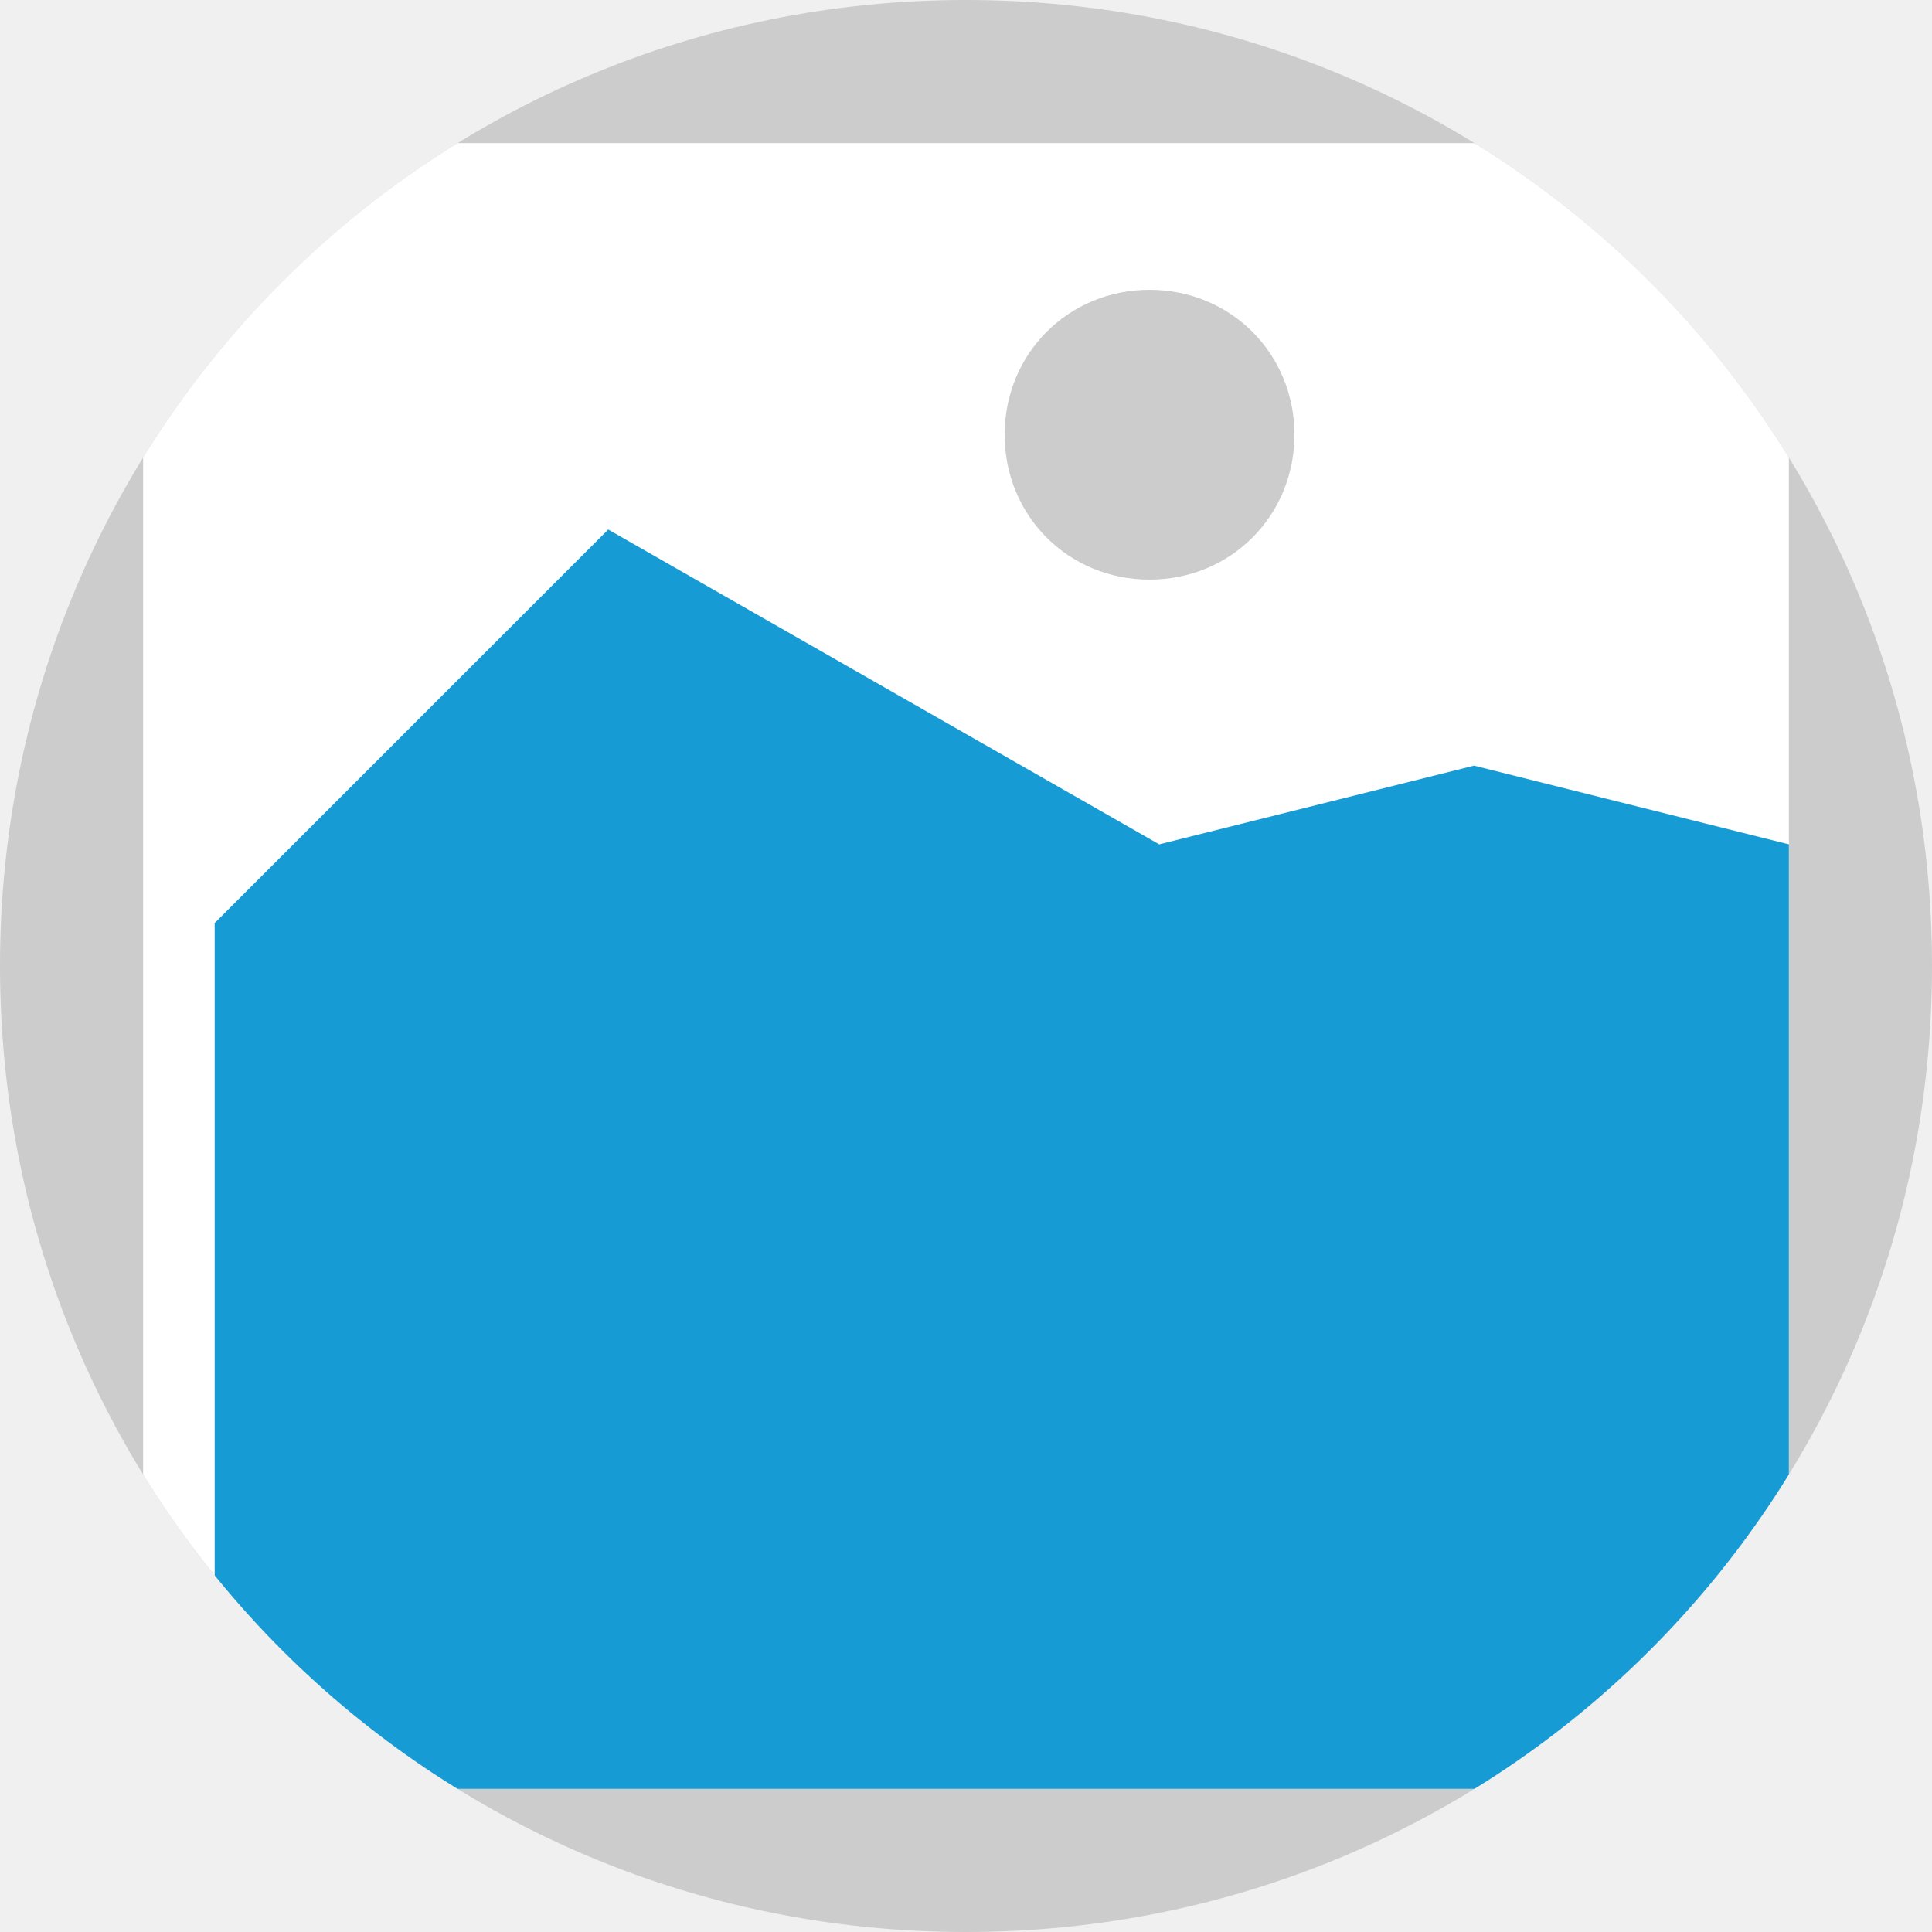
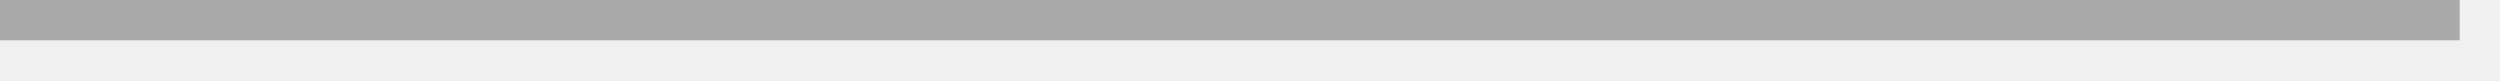
- <svg xmlns="http://www.w3.org/2000/svg" version="1.1" width="27px" height="27px">
-   <defs>
-     <mask fill="white" id="clip102">
-       <path d="M 384.5 192  C 377.007 192  371 185.993  371 178.5  L 371 178.5  C 371 171.007  377.007 165  384.5 165  L 384.5 165  C 391.993 165  398 171.007  398 178.5  L 398 178.5  C 398 185.993  391.993 192  384.5 192  " fill-rule="evenodd" />
-     </mask>
-   </defs>
-   <g transform="matrix(1 0 0 1 -371 -165 )">
-     <path d="M 371 165  L 398 165  L 398 192  L 371 192  L 371 165  " fill-rule="nonzero" fill="#cccccc" stroke="none" mask="url(#clip102)" />
-     <path d="M 373 167  L 396 167  L 396 190  L 373 190  L 373 167  " fill-rule="nonzero" fill="#ffffff" stroke="none" mask="url(#clip102)" />
-     <path d="M 387.065 173.1  C 385.931 173.1  385.04 172.209  385.04 171.075  C 385.04 169.941  385.931 169.05  387.065 169.05  C 388.199 169.05  389.09 169.941  389.09 171.075  C 389.09 172.209  388.199 173.1  387.065 173.1  " fill-rule="nonzero" fill="#cccccc" stroke="none" mask="url(#clip102)" />
-     <path d="M 374 190  L 374 177.9  L 379.5 172.4  L 387.2 176.8  L 391.6 175.7  L 396 176.8  L 396 190  L 374 190  " fill-rule="nonzero" fill="#169bd5" stroke="none" mask="url(#clip102)" />
+ <svg xmlns="http://www.w3.org/2000/svg" version="1.1" width="62px" height="2px">
+   <g transform="matrix(1 0 0 1 -339 -788 )">
+     <path d="M 339 788.5  L 400 788.5  " stroke-width="1" stroke="#aaaaaa" fill="none" />
  </g>
</svg>
